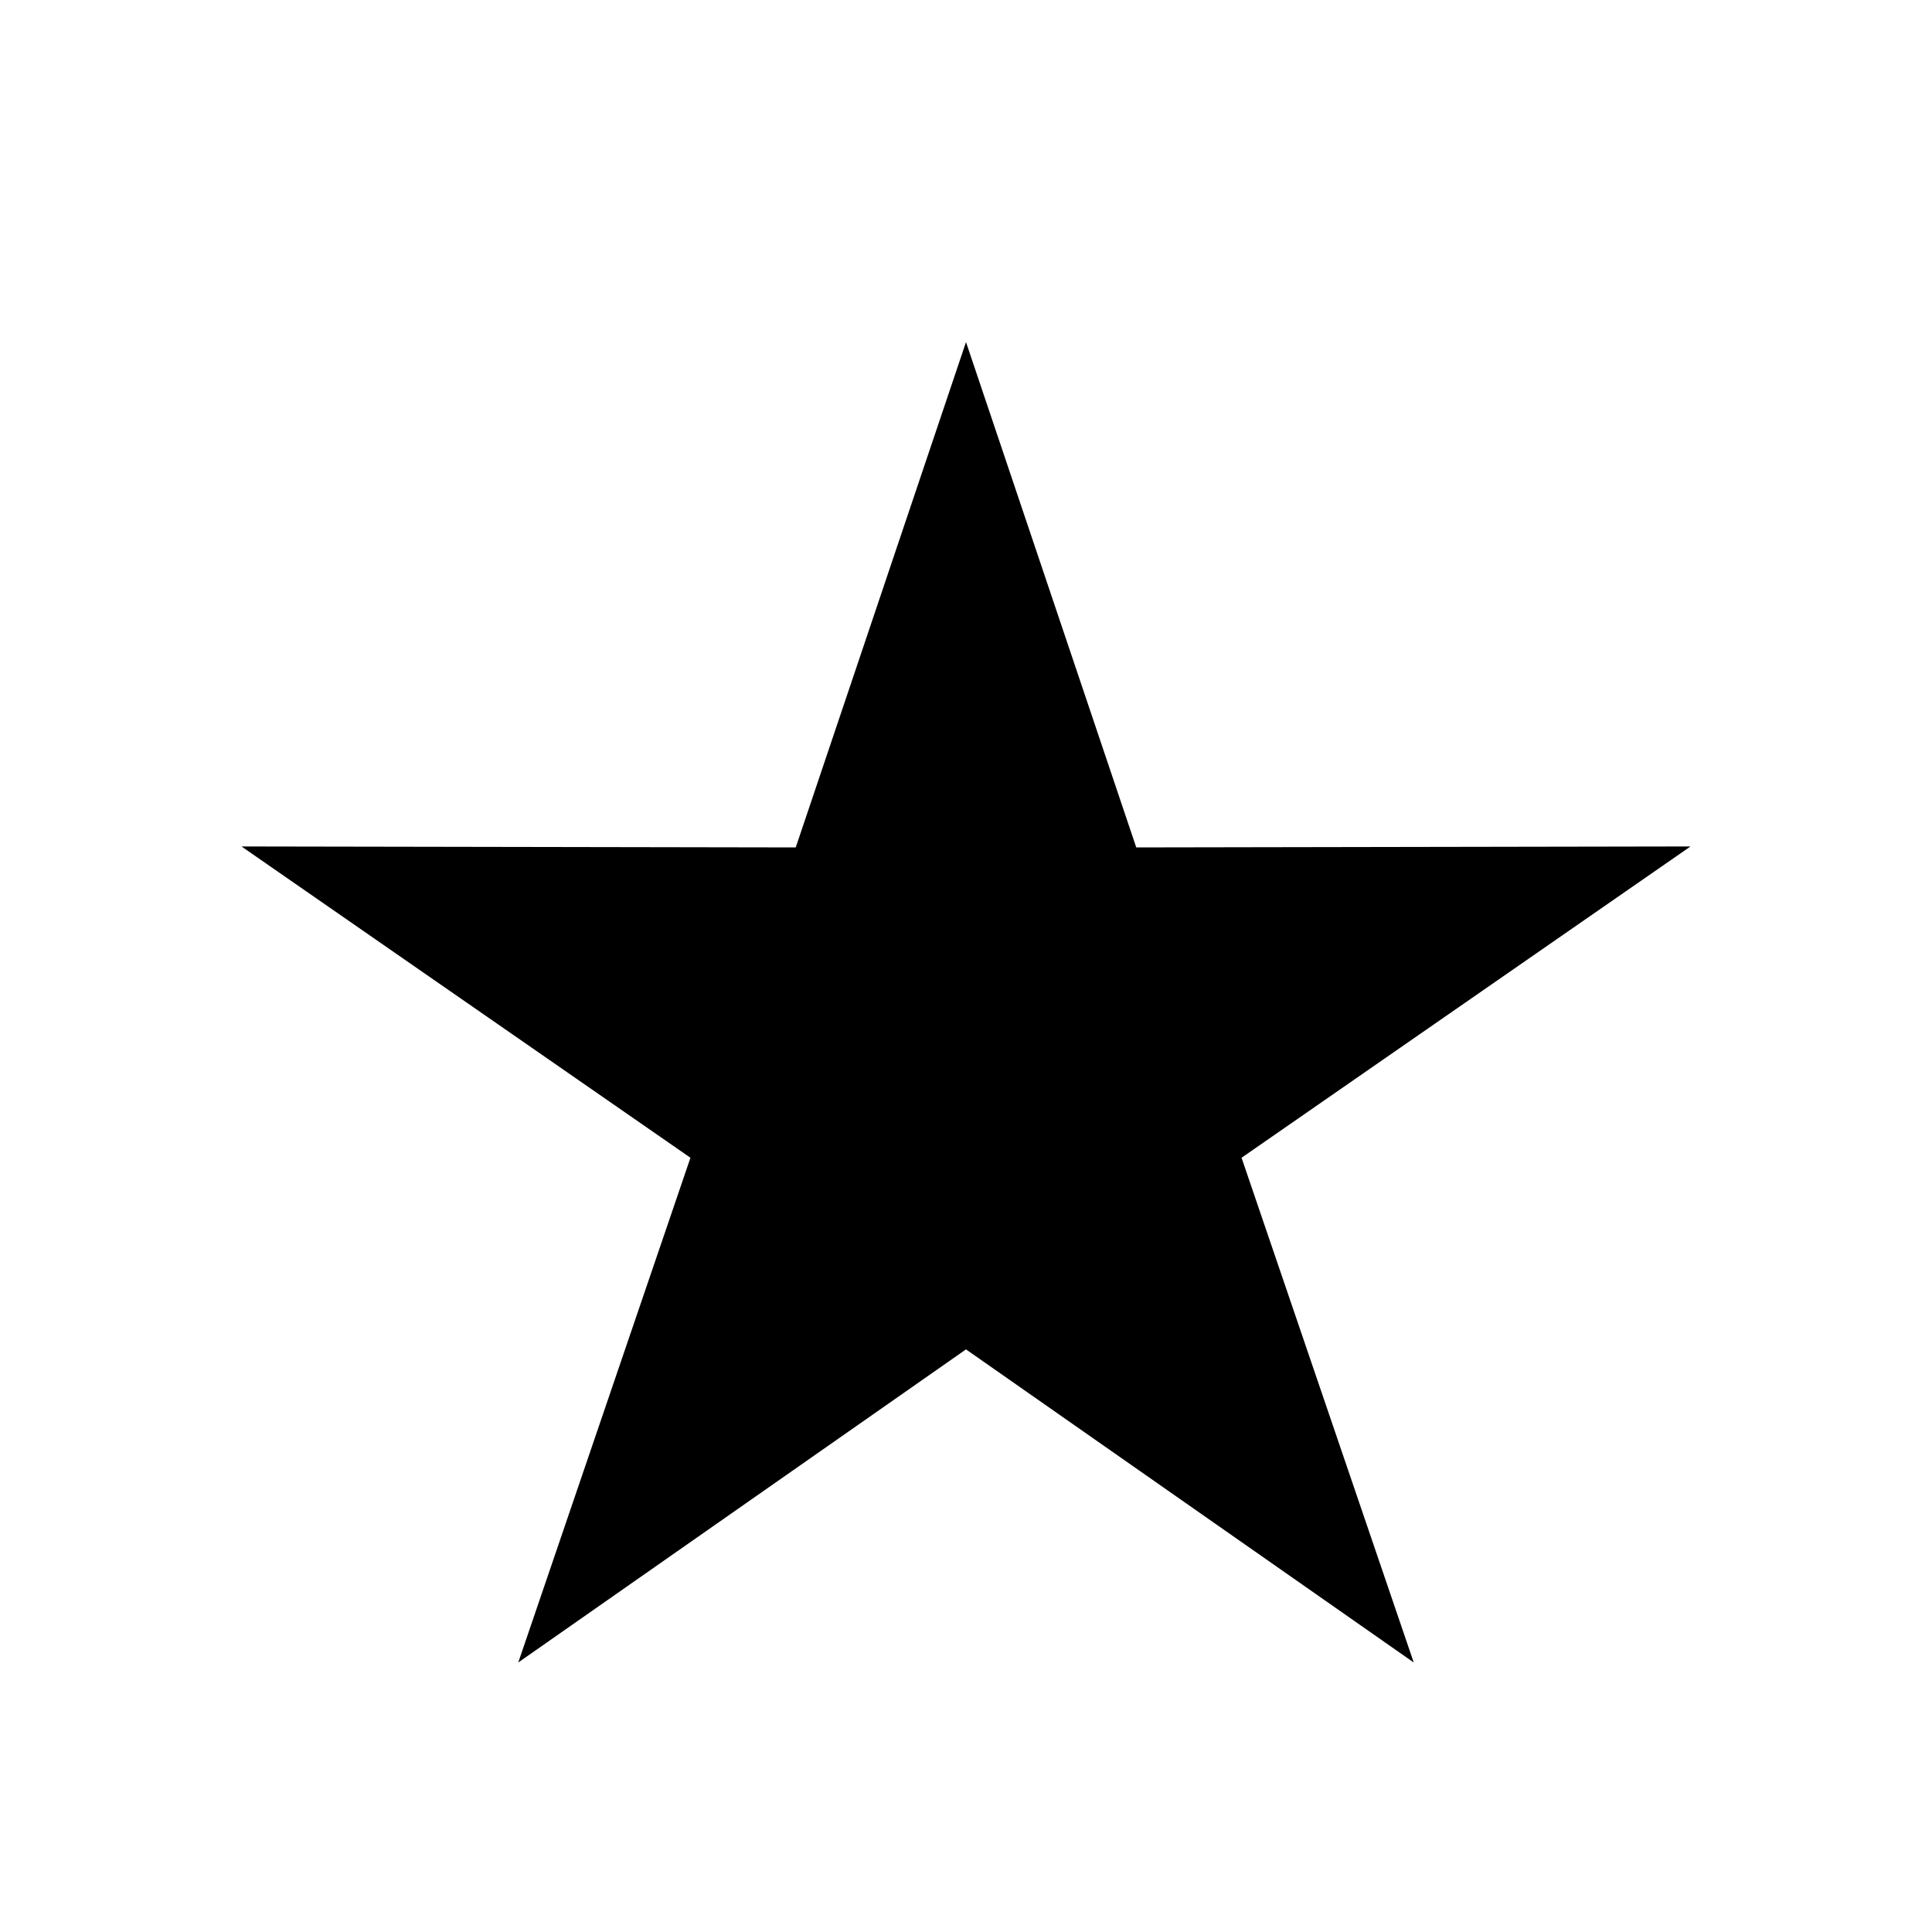
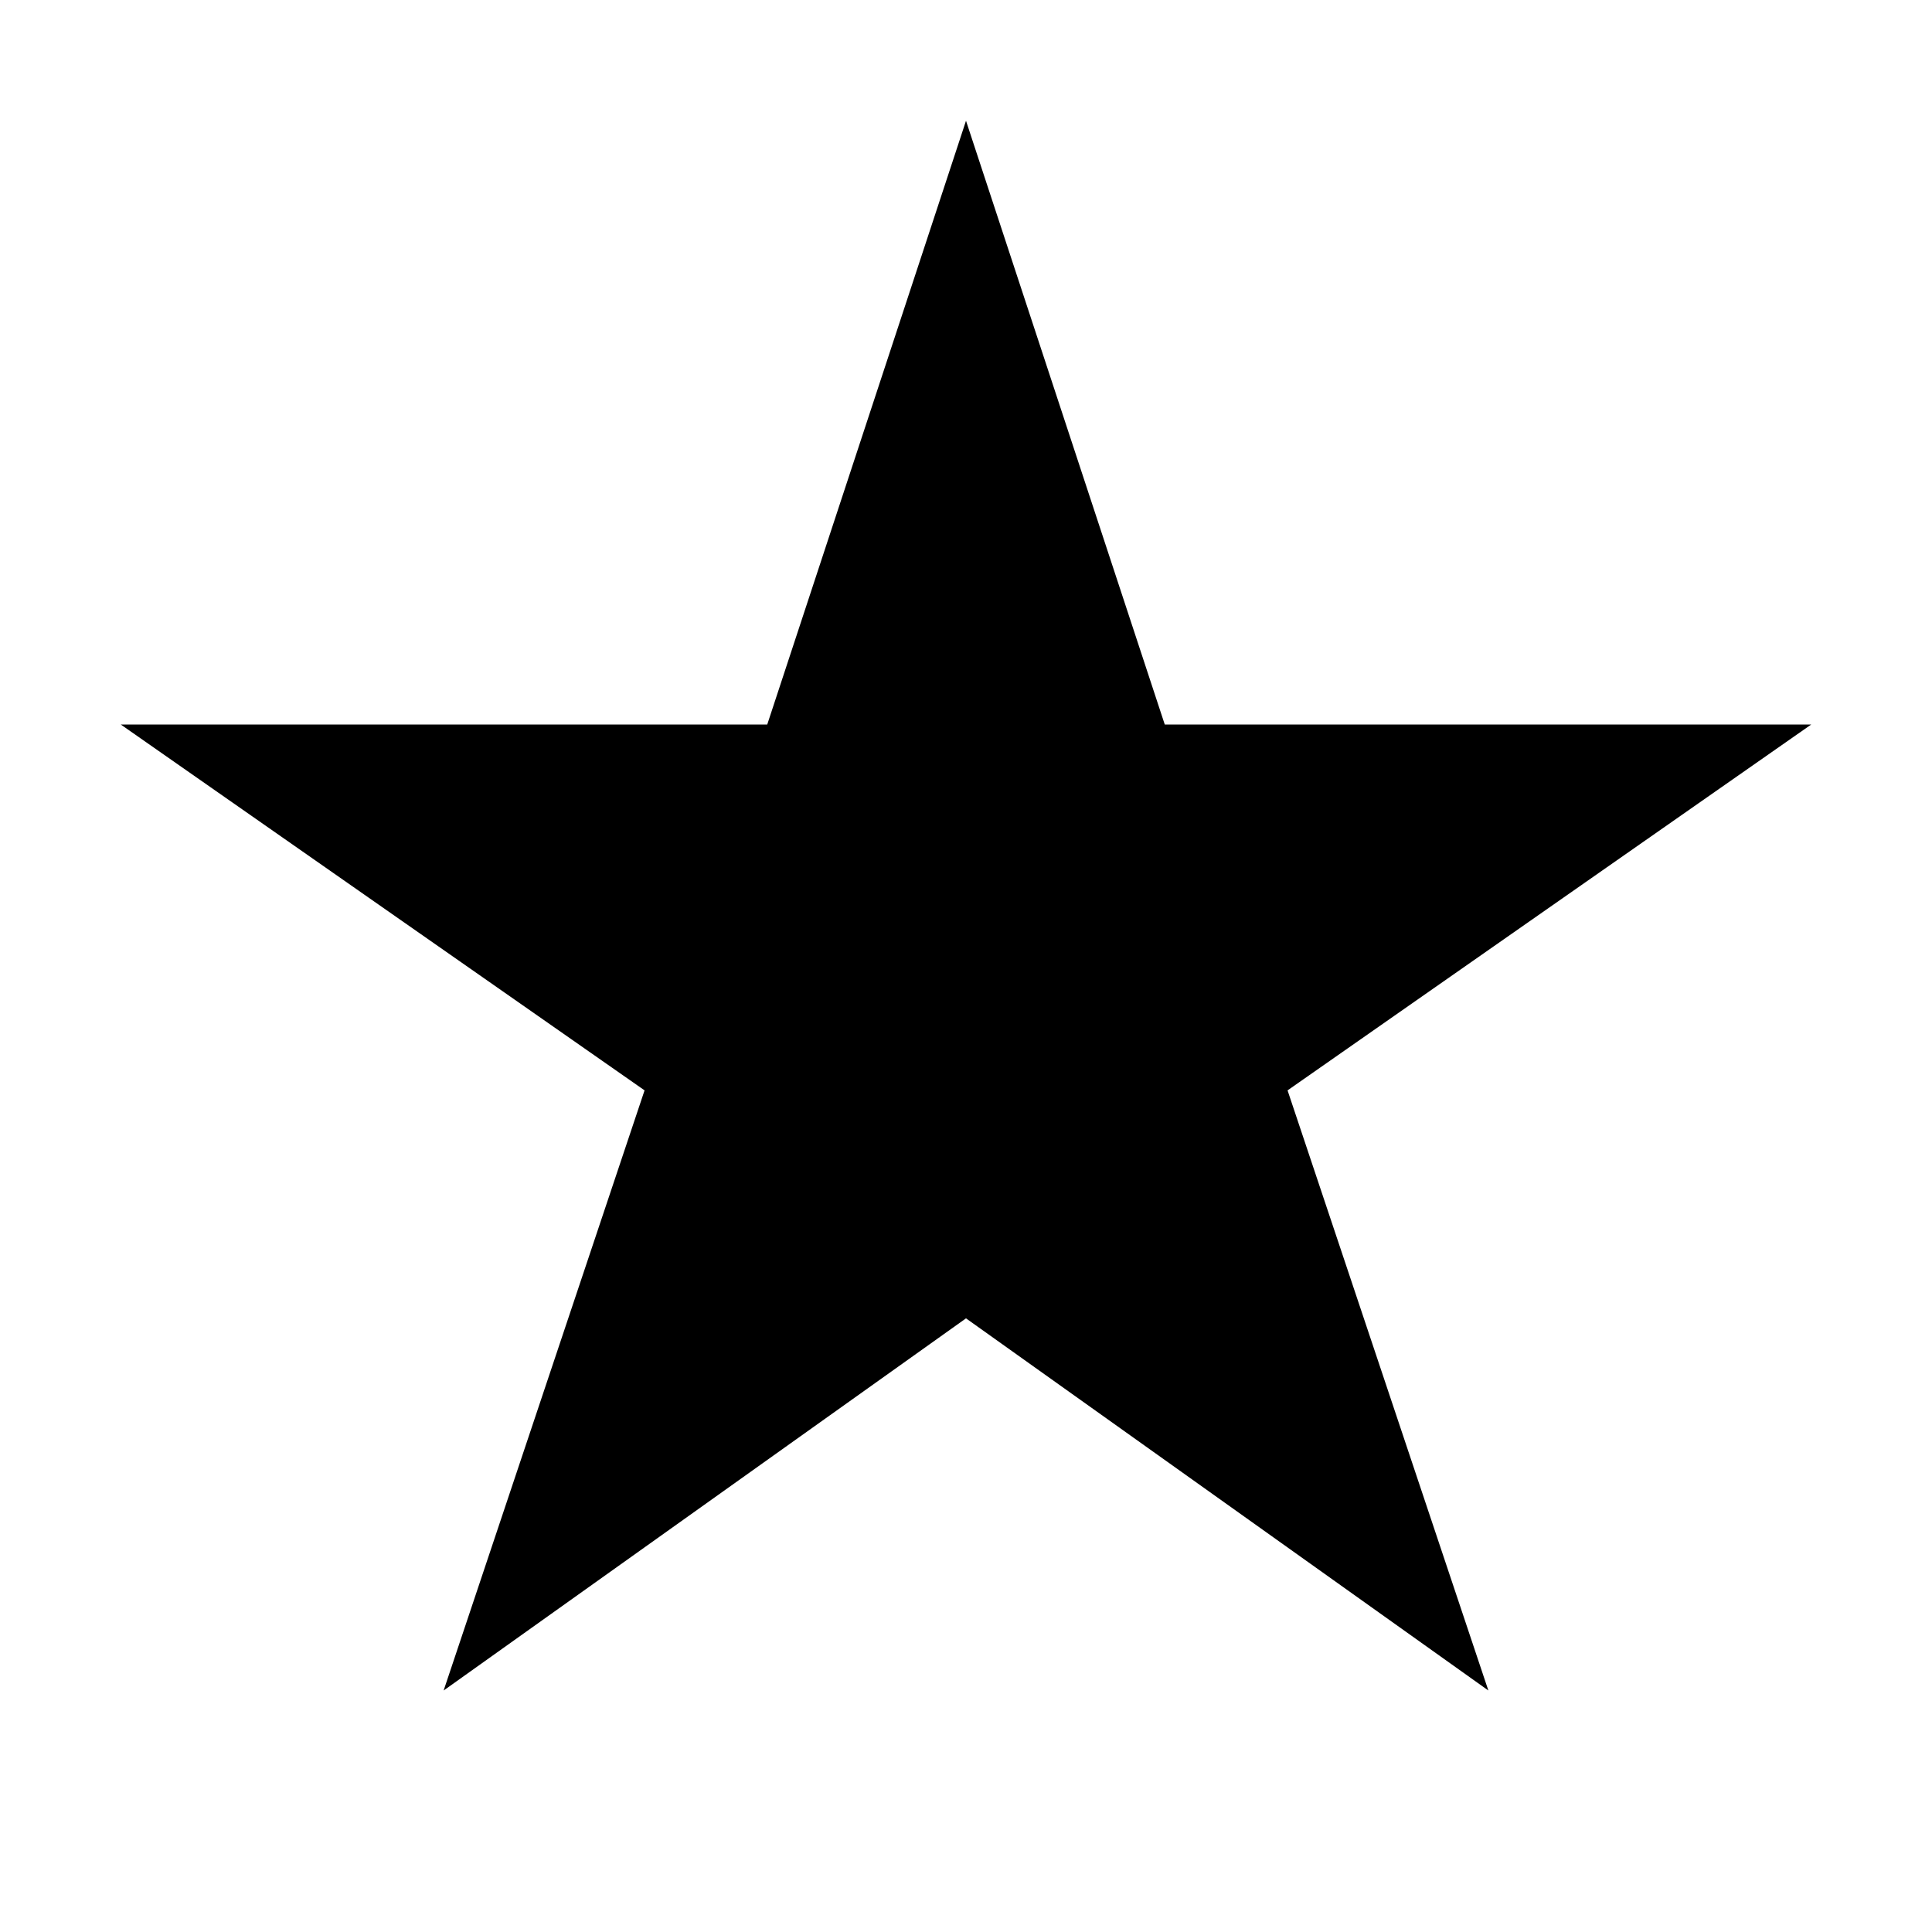
<svg xmlns="http://www.w3.org/2000/svg" width="16" height="16" viewBox="0 0 16 16">
  <rect x="0" fill="none" width="16" height="16" />
  <g>
-     <path d="M14 7.01l-4.59.008L8 2.833 6.59 7.018 2 7.01l3.718 2.578-1.426 4.18L8 11.175l3.708 2.593-1.426-4.18" />
+     <path d="M15 6H9.646L8 1 6.354 6H1l4.338 3.03L3.674 14 8 10.918 12.326 14l-1.663-4.97" />
  </g>
</svg>
